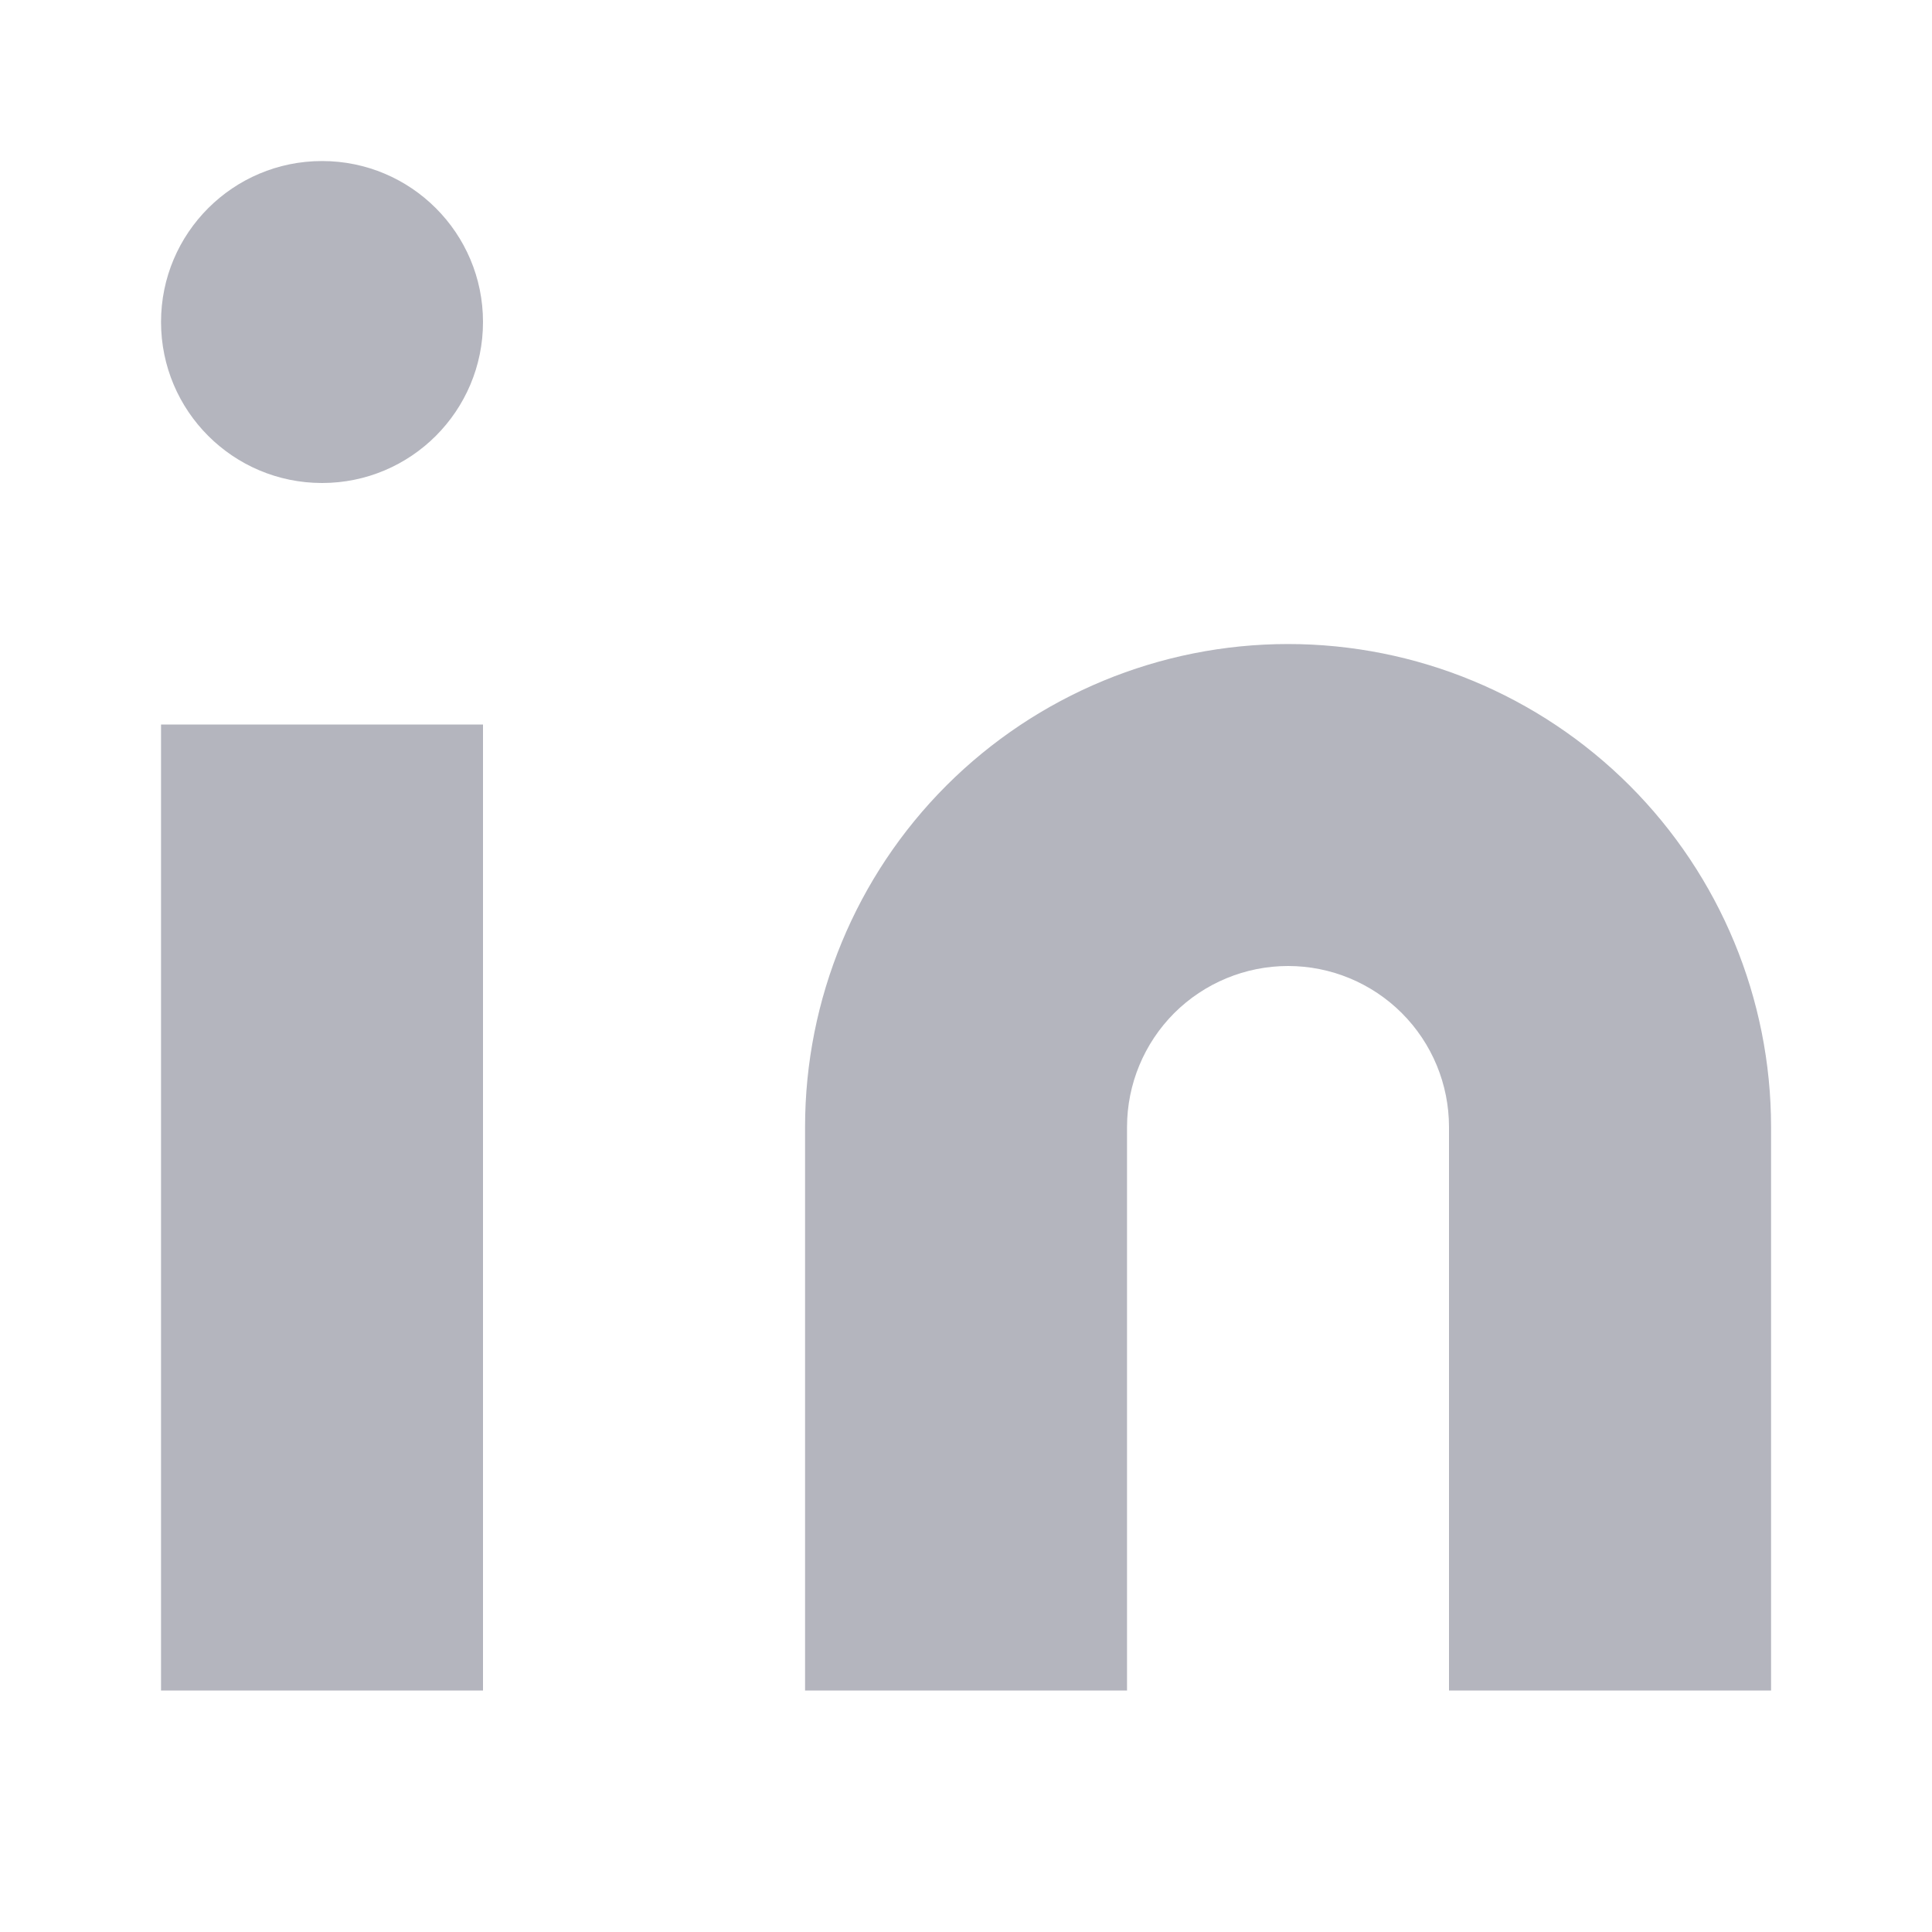
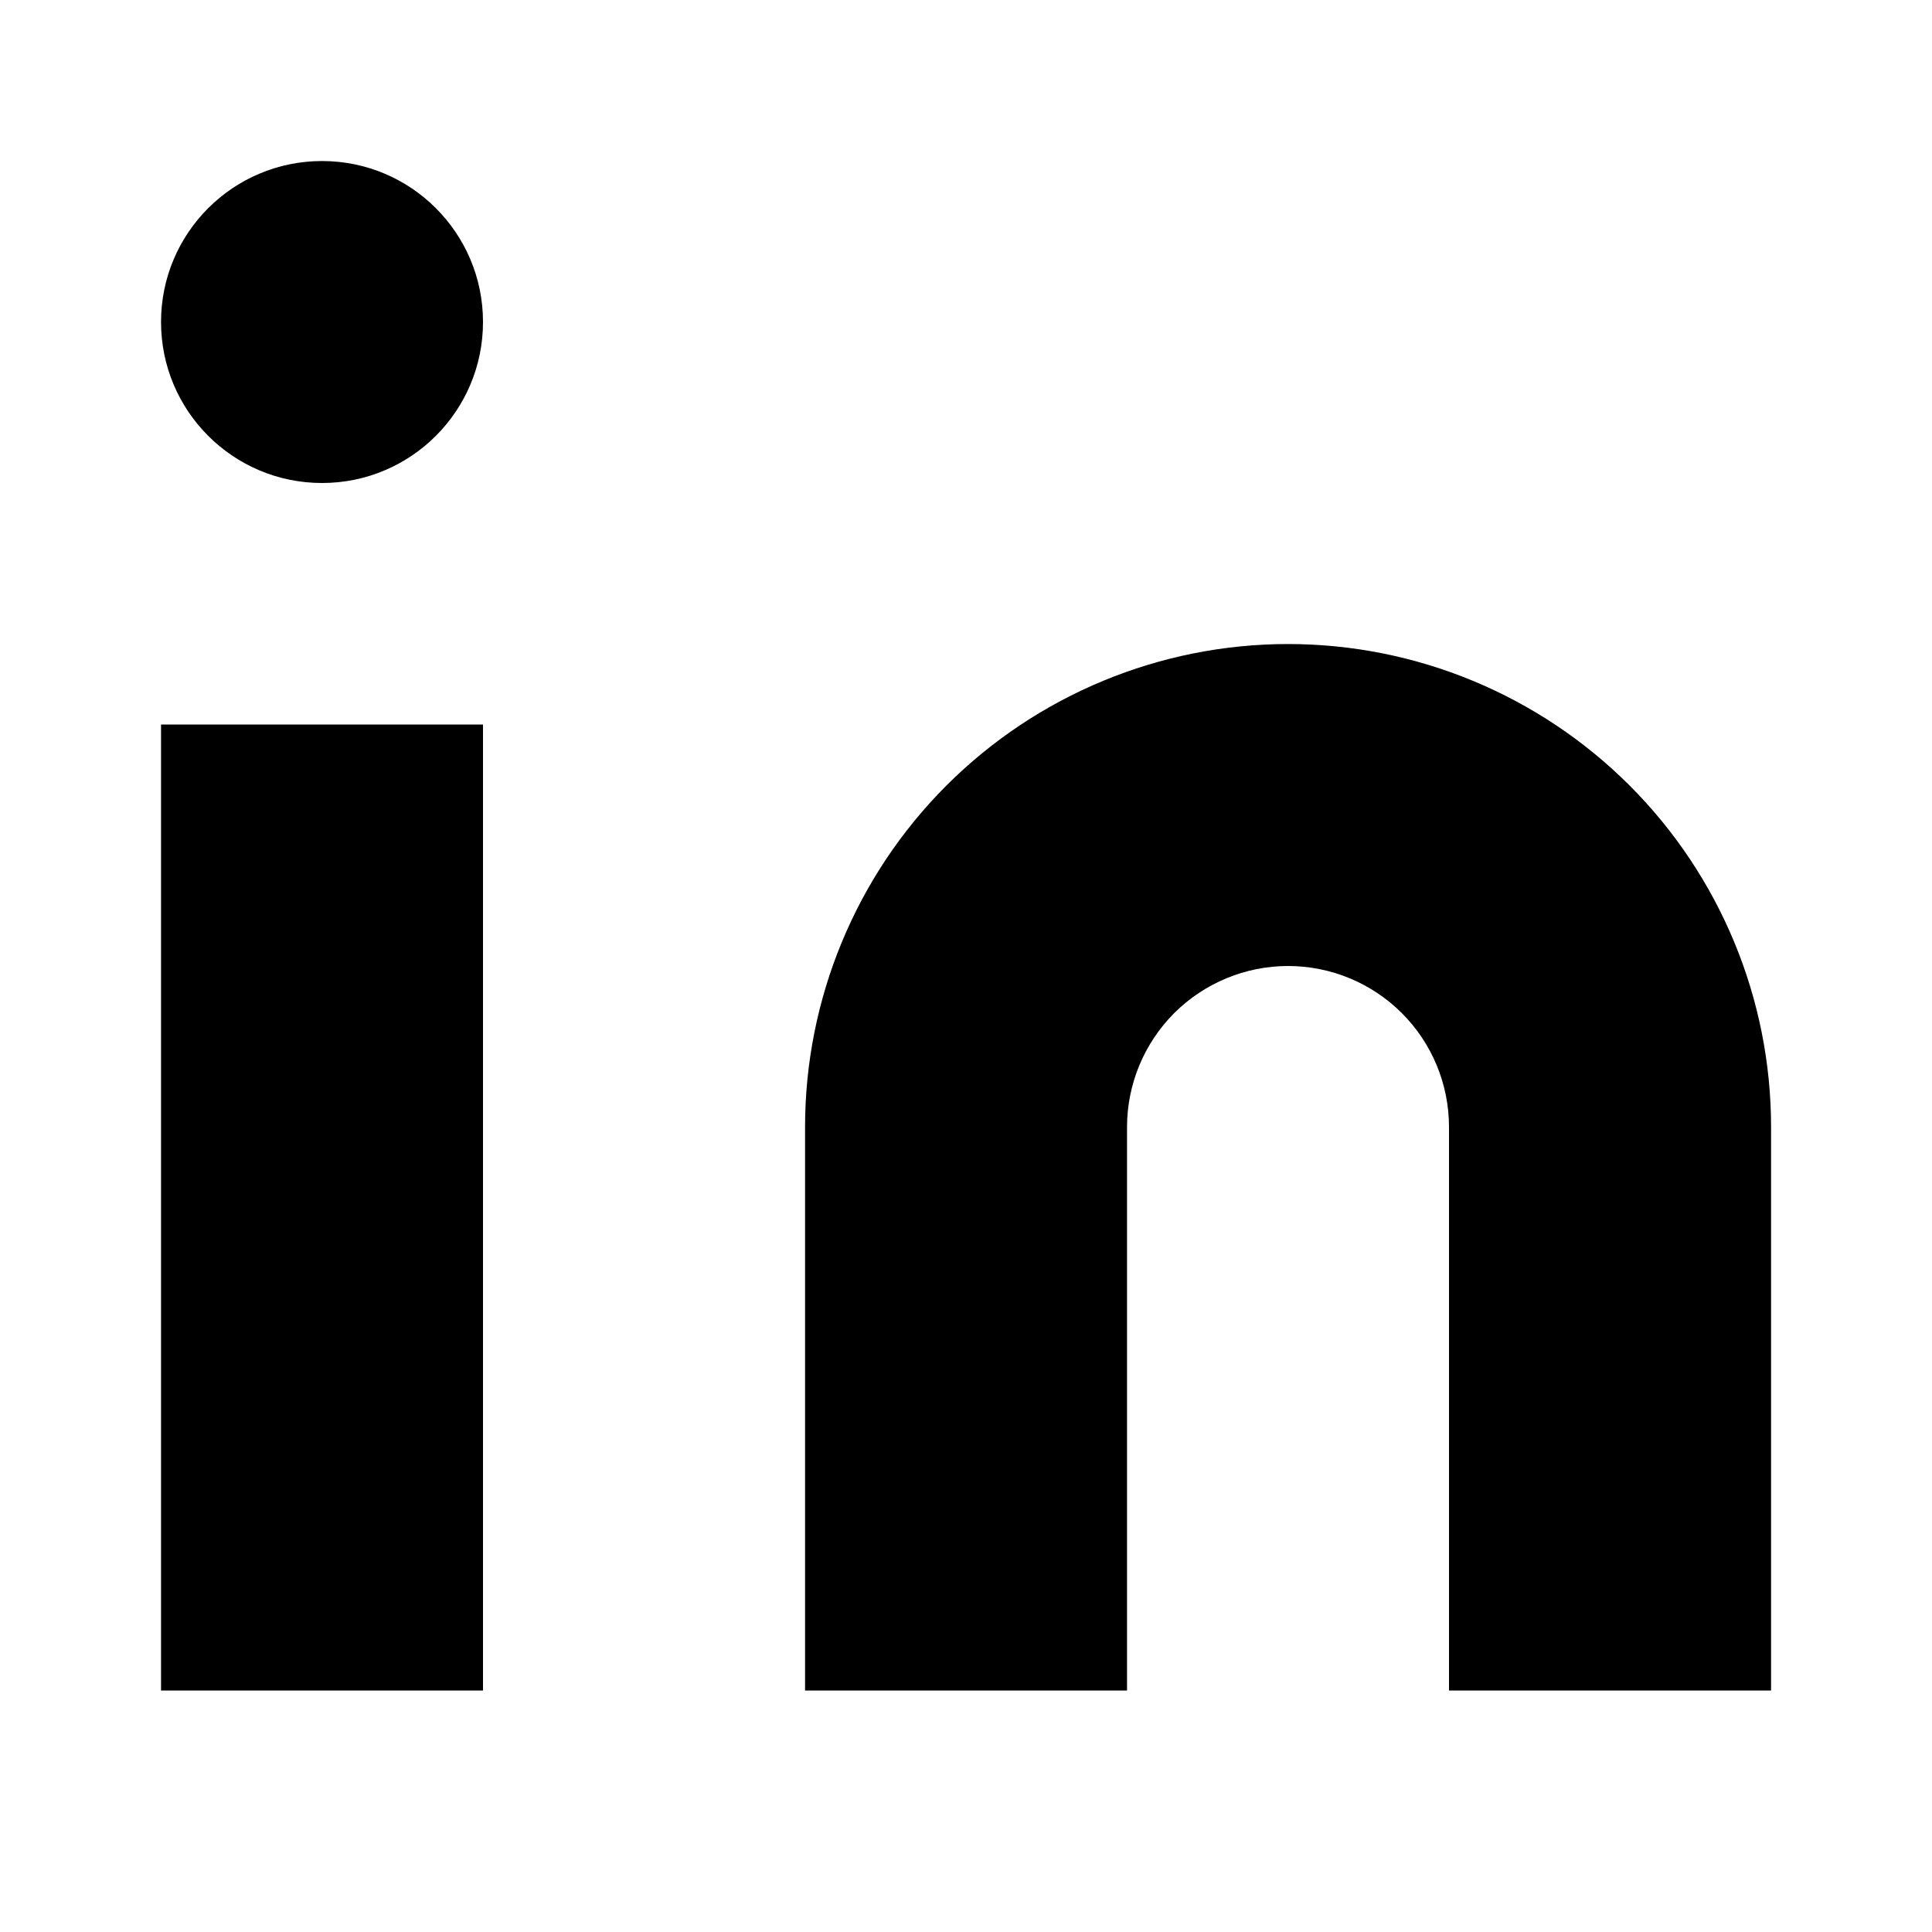
- <svg xmlns="http://www.w3.org/2000/svg" width="20" height="20" viewBox="0 0 20 20" fill="none">
-   <path d="M13.334 6.667C14.66 6.667 15.931 7.194 16.869 8.131C17.807 9.069 18.334 10.341 18.334 11.667V17.5H15V11.667C15 11.225 14.825 10.801 14.512 10.488C14.2 10.176 13.776 10 13.334 10C12.892 10 12.468 10.176 12.155 10.488C11.843 10.801 11.667 11.225 11.667 11.667V17.5H8.334V11.667C8.334 10.341 8.86 9.069 9.798 8.131C10.736 7.194 12.008 6.667 13.334 6.667ZM1.667 7.5H5V17.5H1.667V7.5Z" fill="#B4B5BE" />
-   <path d="M3.334 5C4.254 5 5 4.254 5 3.333C5 2.413 4.254 1.667 3.334 1.667C2.413 1.667 1.667 2.413 1.667 3.333C1.667 4.254 2.413 5 3.334 5Z" fill="#B4B5BE" />
+ <svg xmlns="http://www.w3.org/2000/svg" viewBox="0 0 20 20" fill="currentColor">
+   <path d="M13.334 6.667C14.66 6.667 15.931 7.194 16.869 8.131C17.807 9.069 18.334 10.341 18.334 11.667V17.5H15V11.667C15 11.225 14.825 10.801 14.512 10.488C14.2 10.176 13.776 10 13.334 10C12.892 10 12.468 10.176 12.155 10.488C11.843 10.801 11.667 11.225 11.667 11.667V17.5H8.334V11.667C8.334 10.341 8.86 9.069 9.798 8.131C10.736 7.194 12.008 6.667 13.334 6.667ZM1.667 7.5H5V17.5H1.667V7.5Z" />
+   <path d="M3.334 5C4.254 5 5 4.254 5 3.333C5 2.413 4.254 1.667 3.334 1.667C2.413 1.667 1.667 2.413 1.667 3.333C1.667 4.254 2.413 5 3.334 5Z" />
</svg>
